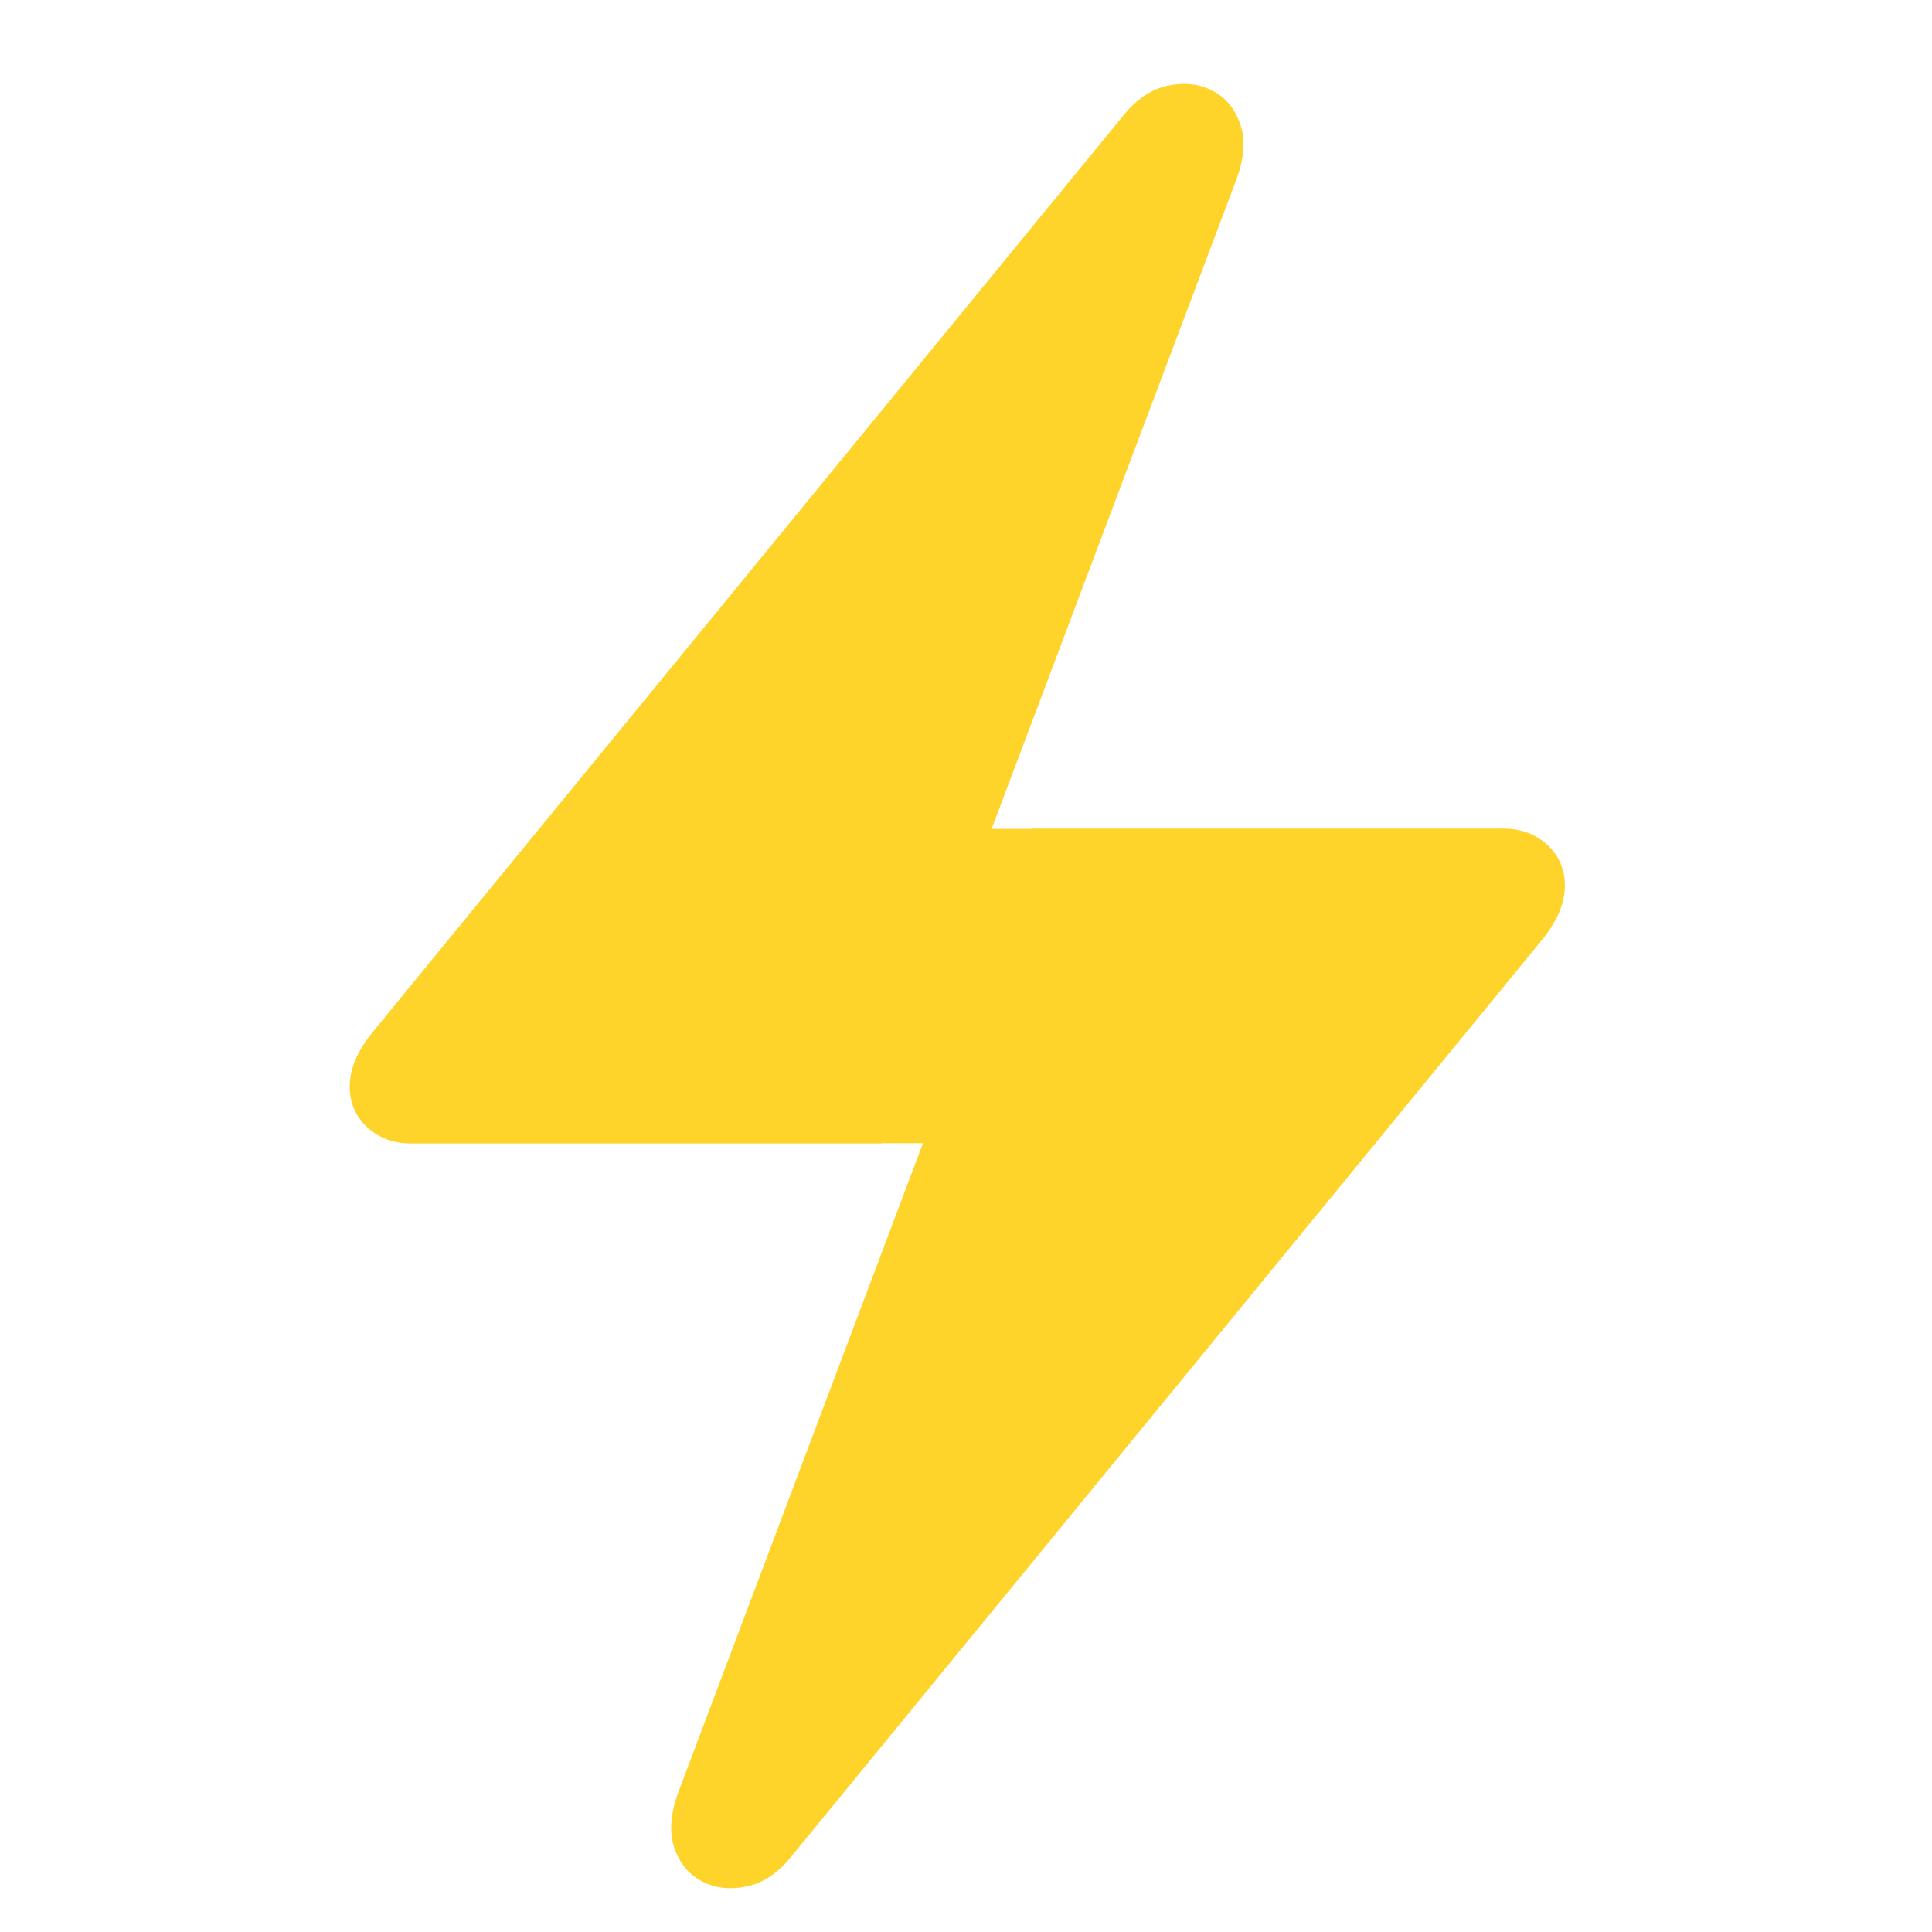
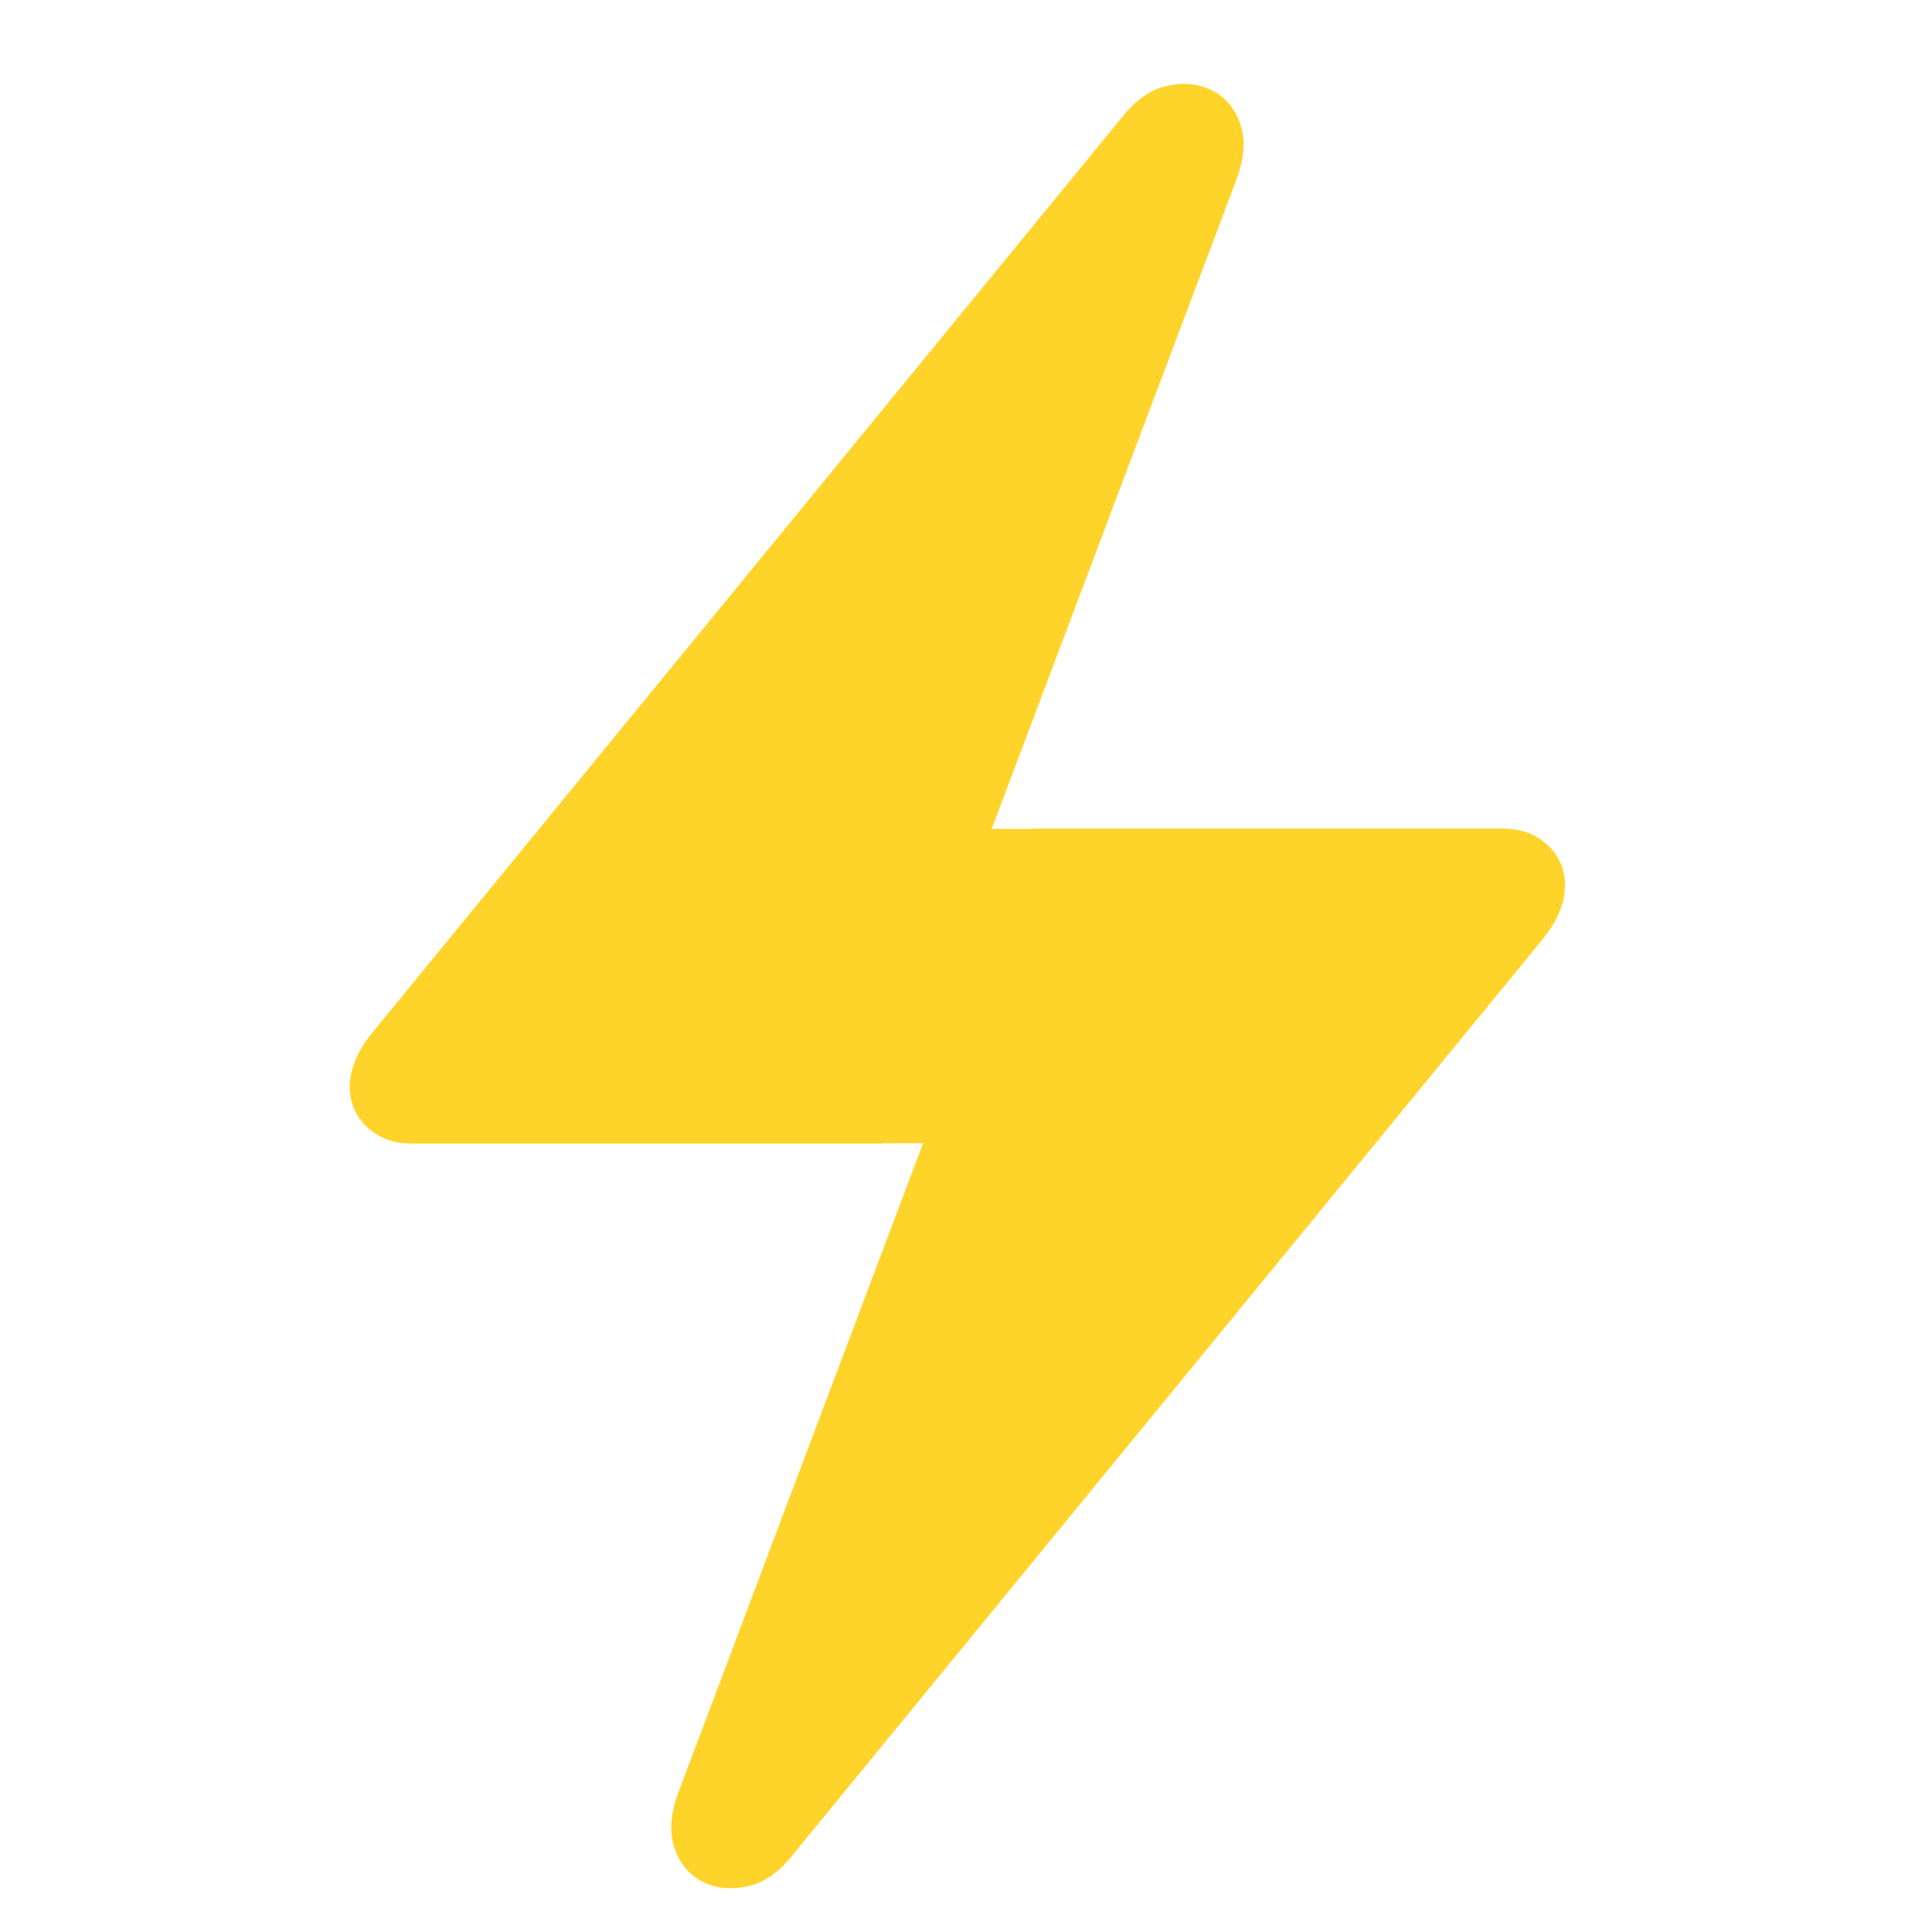
- <svg xmlns="http://www.w3.org/2000/svg" viewBox="0 0 39.109 39.114" version="1.1" id="svg26" width="39.109" height="39.114">
-   <defs id="defs30">
-     <linearGradient id="paint0_linear-3" x1="0" y1="0" x2="0" y2="49" gradientUnits="userSpaceOnUse" gradientTransform="matrix(2.65876,0,0,2.65876,153.2785,12.92152)">
-       <stop stop-color="#FFE96D" id="stop136" />
-       <stop offset="1" stop-color="#E1C218" id="stop138" />
-     </linearGradient>
-   </defs>
-   <g transform="translate(-290.5054,-341.979)" id="g24">
-     <g transform="matrix(0.6112922,0,0,0.6112922,170.8035,315.5373)" id="g22">
-       <path fill-rule="evenodd" clip-rule="evenodd" d="m 225.037,81.118 -0.005,0.009 h -15.594 c -0.582,0 -1.068,-0.179 -1.456,-0.537 -0.388,-0.358 -0.582,-0.807 -0.582,-1.348 0,-0.576 0.247,-1.169 0.741,-1.78 l 24.807,-30.291 c 0.459,-0.593 0.966,-0.951 1.522,-1.073 0.556,-0.122 1.055,-0.07 1.496,0.157 0.441,0.227 0.75,0.598 0.927,1.113 0.177,0.515 0.132,1.13 -0.132,1.846 l -8.102,21.494 h 1.348 l 0.005,-0.009 h 15.594 c 0.582,0 1.068,0.179 1.456,0.537 0.388,0.358 0.582,0.807 0.582,1.348 0,0.576 -0.247,1.169 -0.741,1.78 L 222.097,104.654 c -0.459,0.593 -0.966,0.951 -1.522,1.073 -0.556,0.122 -1.055,0.07 -1.496,-0.157 -0.441,-0.227 -0.75,-0.598 -0.927,-1.113 -0.176,-0.515 -0.132,-1.13 0.132,-1.846 l 8.102,-21.494 z" fill="url(#paint0_linear)" id="path134" style="fill:#ffd42a;stroke-width:1.22" />
-     </g>
-   </g>
+ <svg xmlns="http://www.w3.org/2000/svg" width="39.109" height="39.114" viewBox="0 0 39.109 39.114">
+   <path fill="url(#paint0_linear)" fill-rule="evenodd" d="m225.037 81.118-.005.01h-15.594q-.874 0-1.456-.538a1.76 1.76 0 0 1-.582-1.348q0-.864.74-1.78l24.808-30.29q.69-.891 1.523-1.074.834-.183 1.495.157t.927 1.113-.132 1.845l-8.102 21.494h1.349l.005-.009h15.594q.874 0 1.456.537t.582 1.348q0 .864-.74 1.78l-24.808 30.291q-.69.89-1.523 1.073-.834.184-1.496-.157-.661-.34-.926-1.112-.266-.772.132-1.846l8.102-21.494z" clip-rule="evenodd" style="fill:#ffd42a;stroke-width:1.22" transform="translate(-119.702 -26.442)scale(.6113)" />
</svg>
